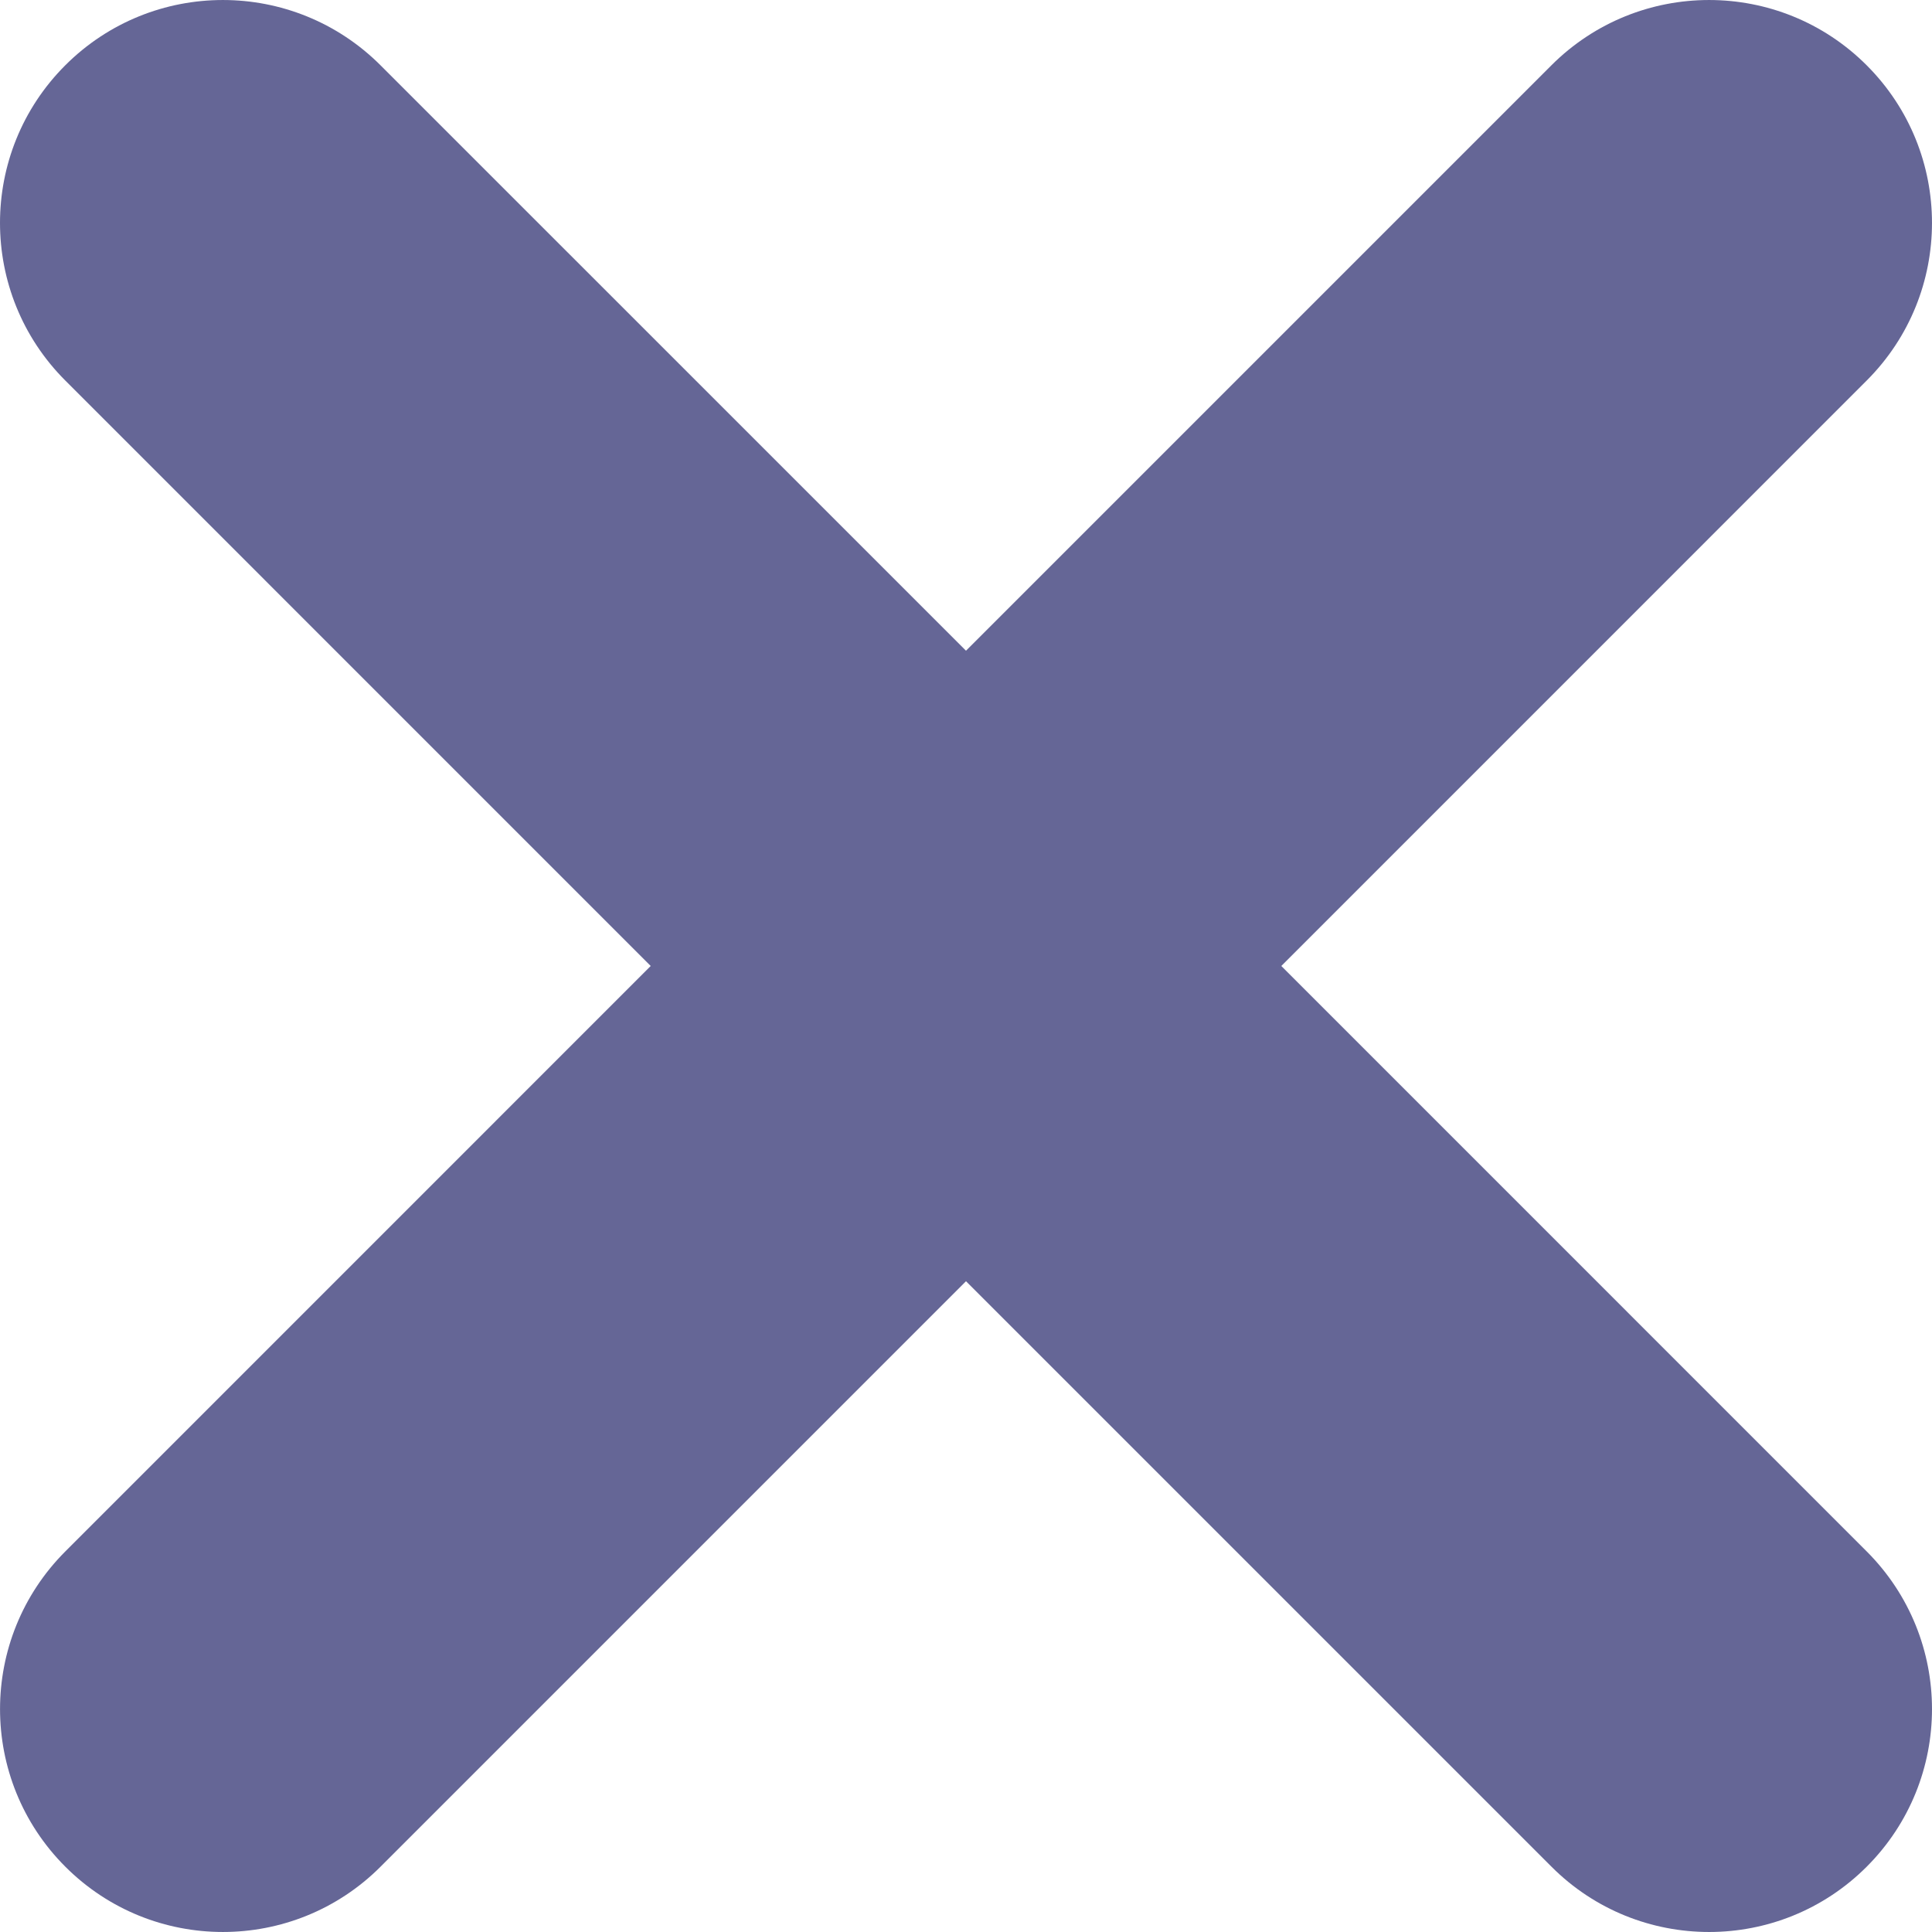
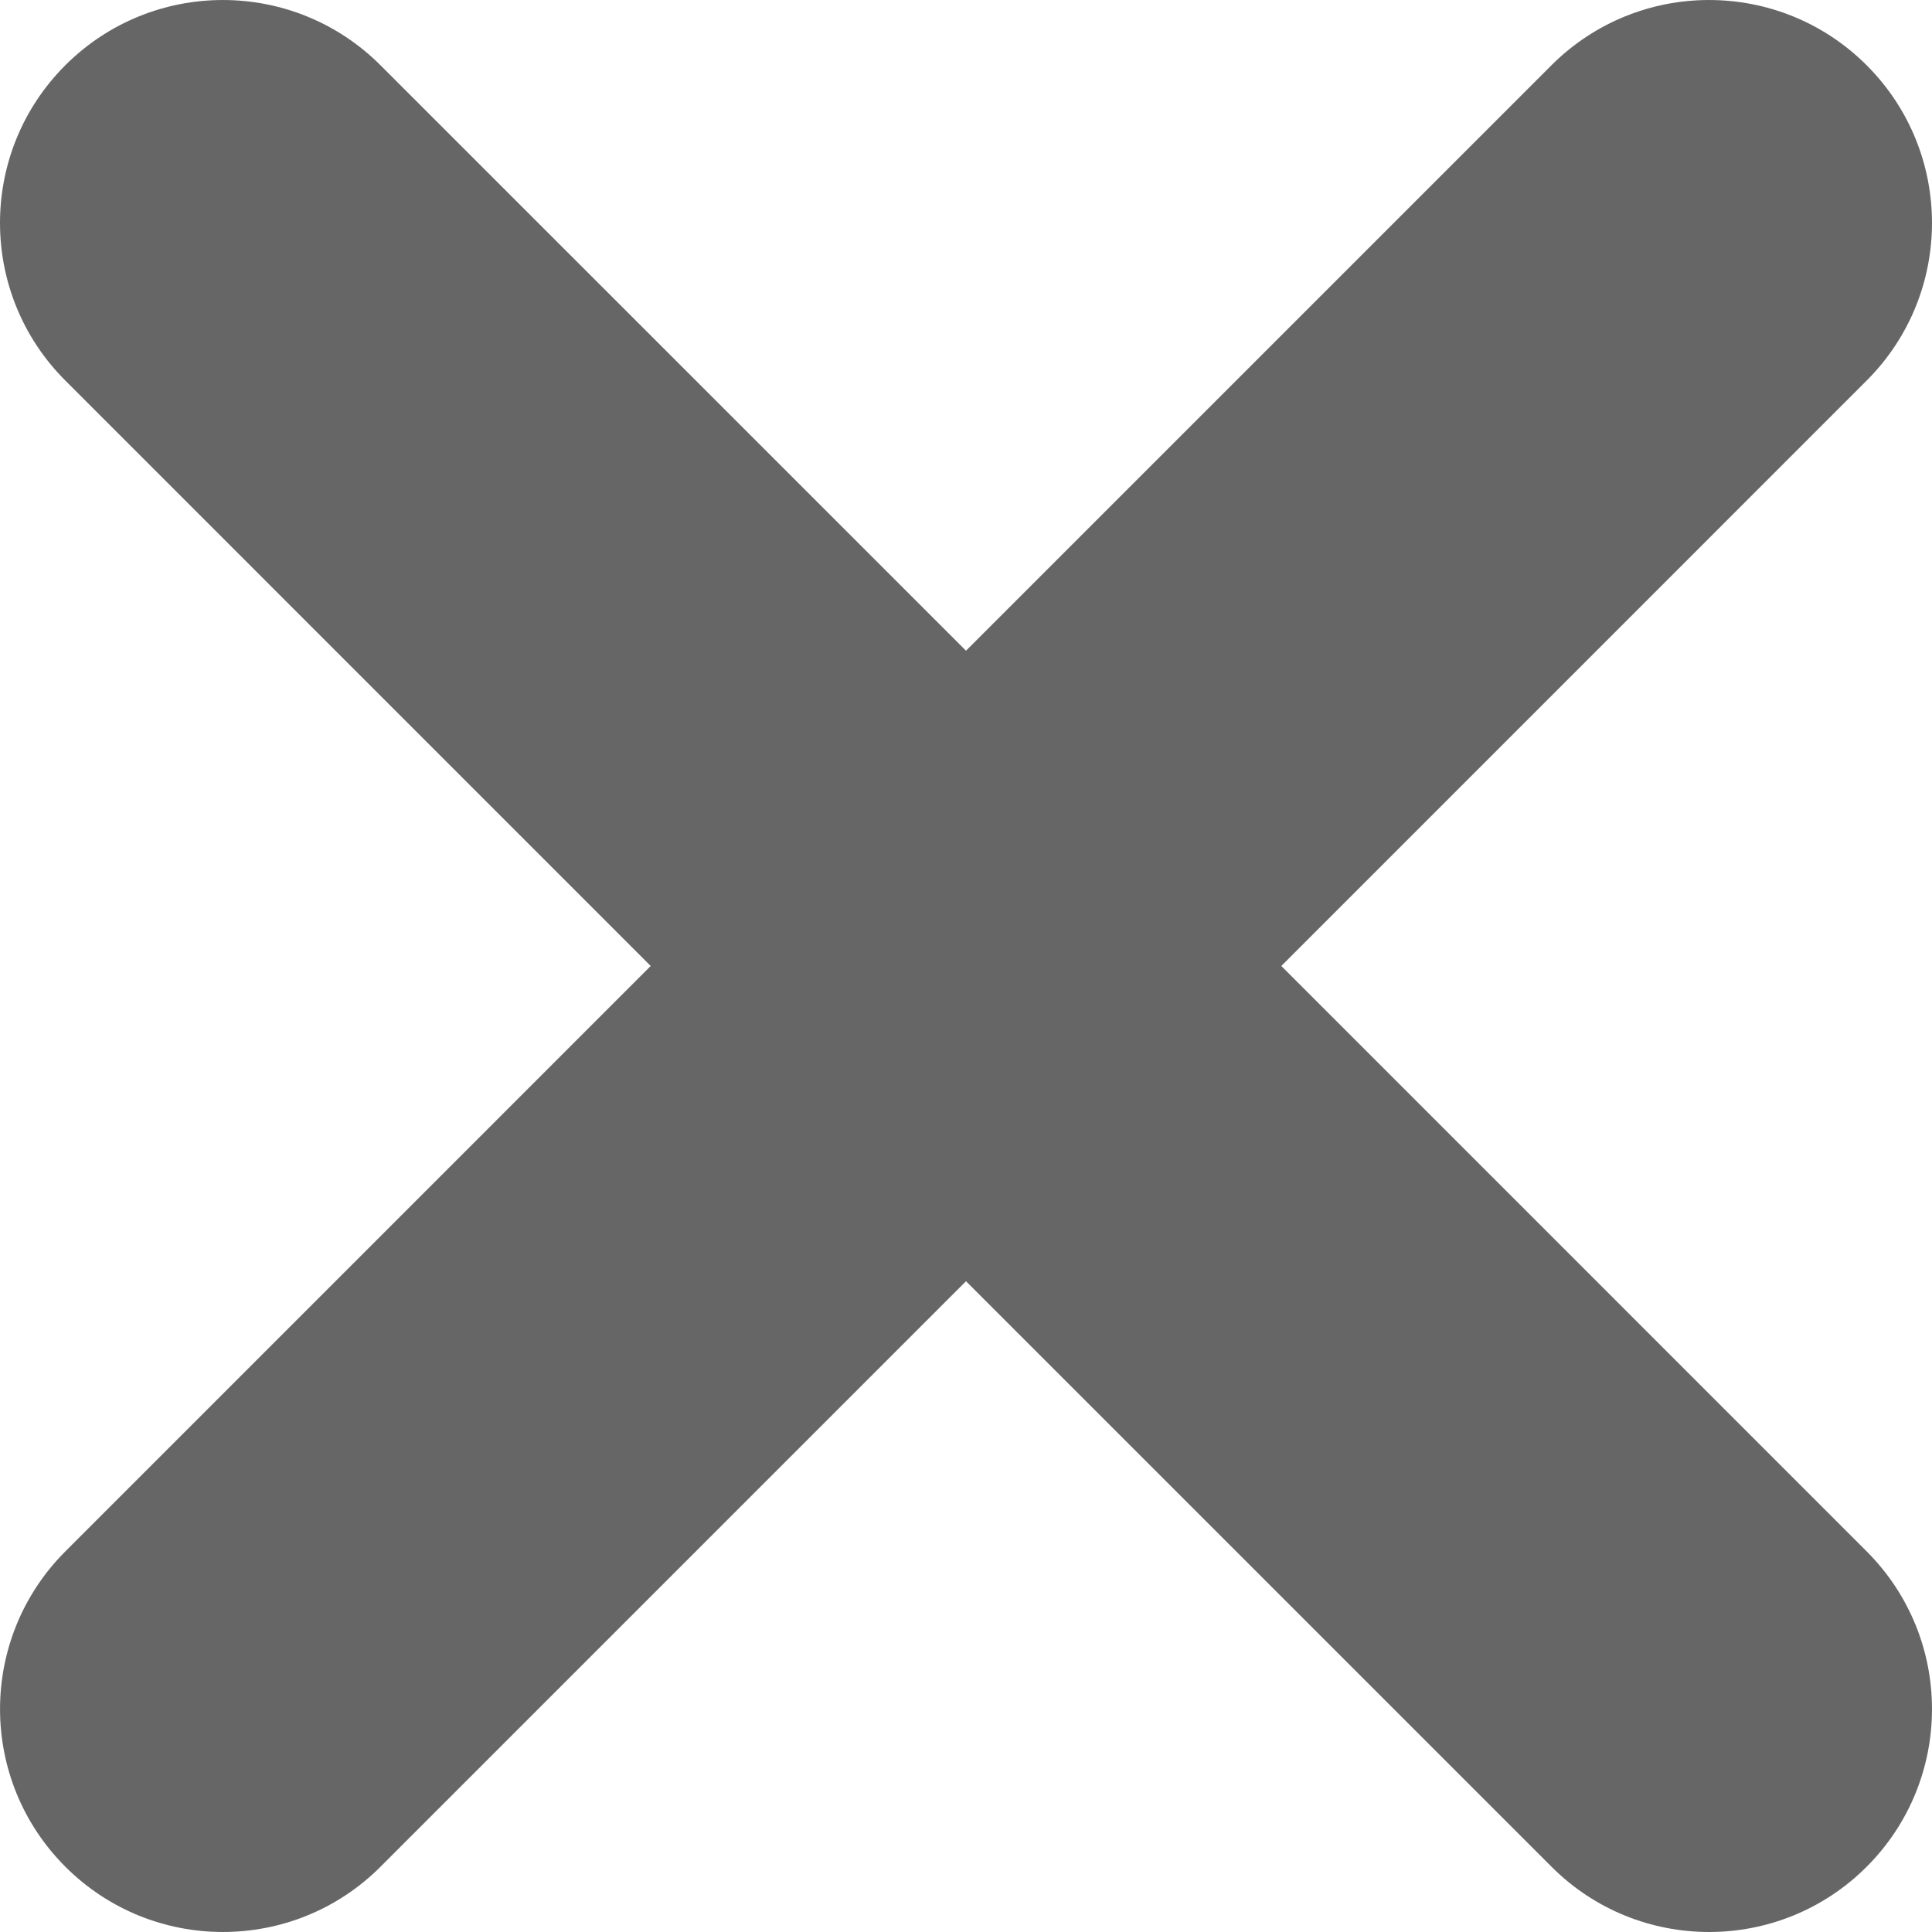
- <svg xmlns="http://www.w3.org/2000/svg" version="1.1" id="Capa_1" x="0px" y="0px" width="348.333px" height="348.334px" viewBox="0 0 348.333 348.334" style="enable-background:new 0 0 348.333 348.334;" xml:space="preserve" fill="#656696">
+ <svg xmlns="http://www.w3.org/2000/svg" version="1.1" id="Capa_1" x="0px" y="0px" width="348.333px" height="348.334px" opacity="0.6" viewBox="0 0 348.333 348.334" style="enable-background:new 0 0 348.333 348.334;" xml:space="preserve">
  <g>
    <path d="M336.559,68.611L231.016,174.165l105.543,105.549c15.699,15.705,15.699,41.145,0,56.85   c-7.844,7.844-18.128,11.769-28.407,11.769c-10.296,0-20.581-3.919-28.419-11.769L174.167,231.003L68.609,336.563   c-7.843,7.844-18.128,11.769-28.416,11.769c-10.285,0-20.563-3.919-28.413-11.769c-15.699-15.698-15.699-41.139,0-56.85   l105.54-105.549L11.774,68.611c-15.699-15.699-15.699-41.145,0-56.844c15.696-15.687,41.127-15.687,56.829,0l105.563,105.554   L279.721,11.767c15.705-15.687,41.139-15.687,56.832,0C352.258,27.466,352.258,52.912,336.559,68.611z" />
  </g>
  <g>
</g>
  <g>
</g>
  <g>
</g>
  <g>
</g>
  <g>
</g>
  <g>
</g>
  <g>
</g>
  <g>
</g>
  <g>
</g>
  <g>
</g>
  <g>
</g>
  <g>
</g>
  <g>
</g>
  <g>
</g>
  <g>
</g>
</svg>
